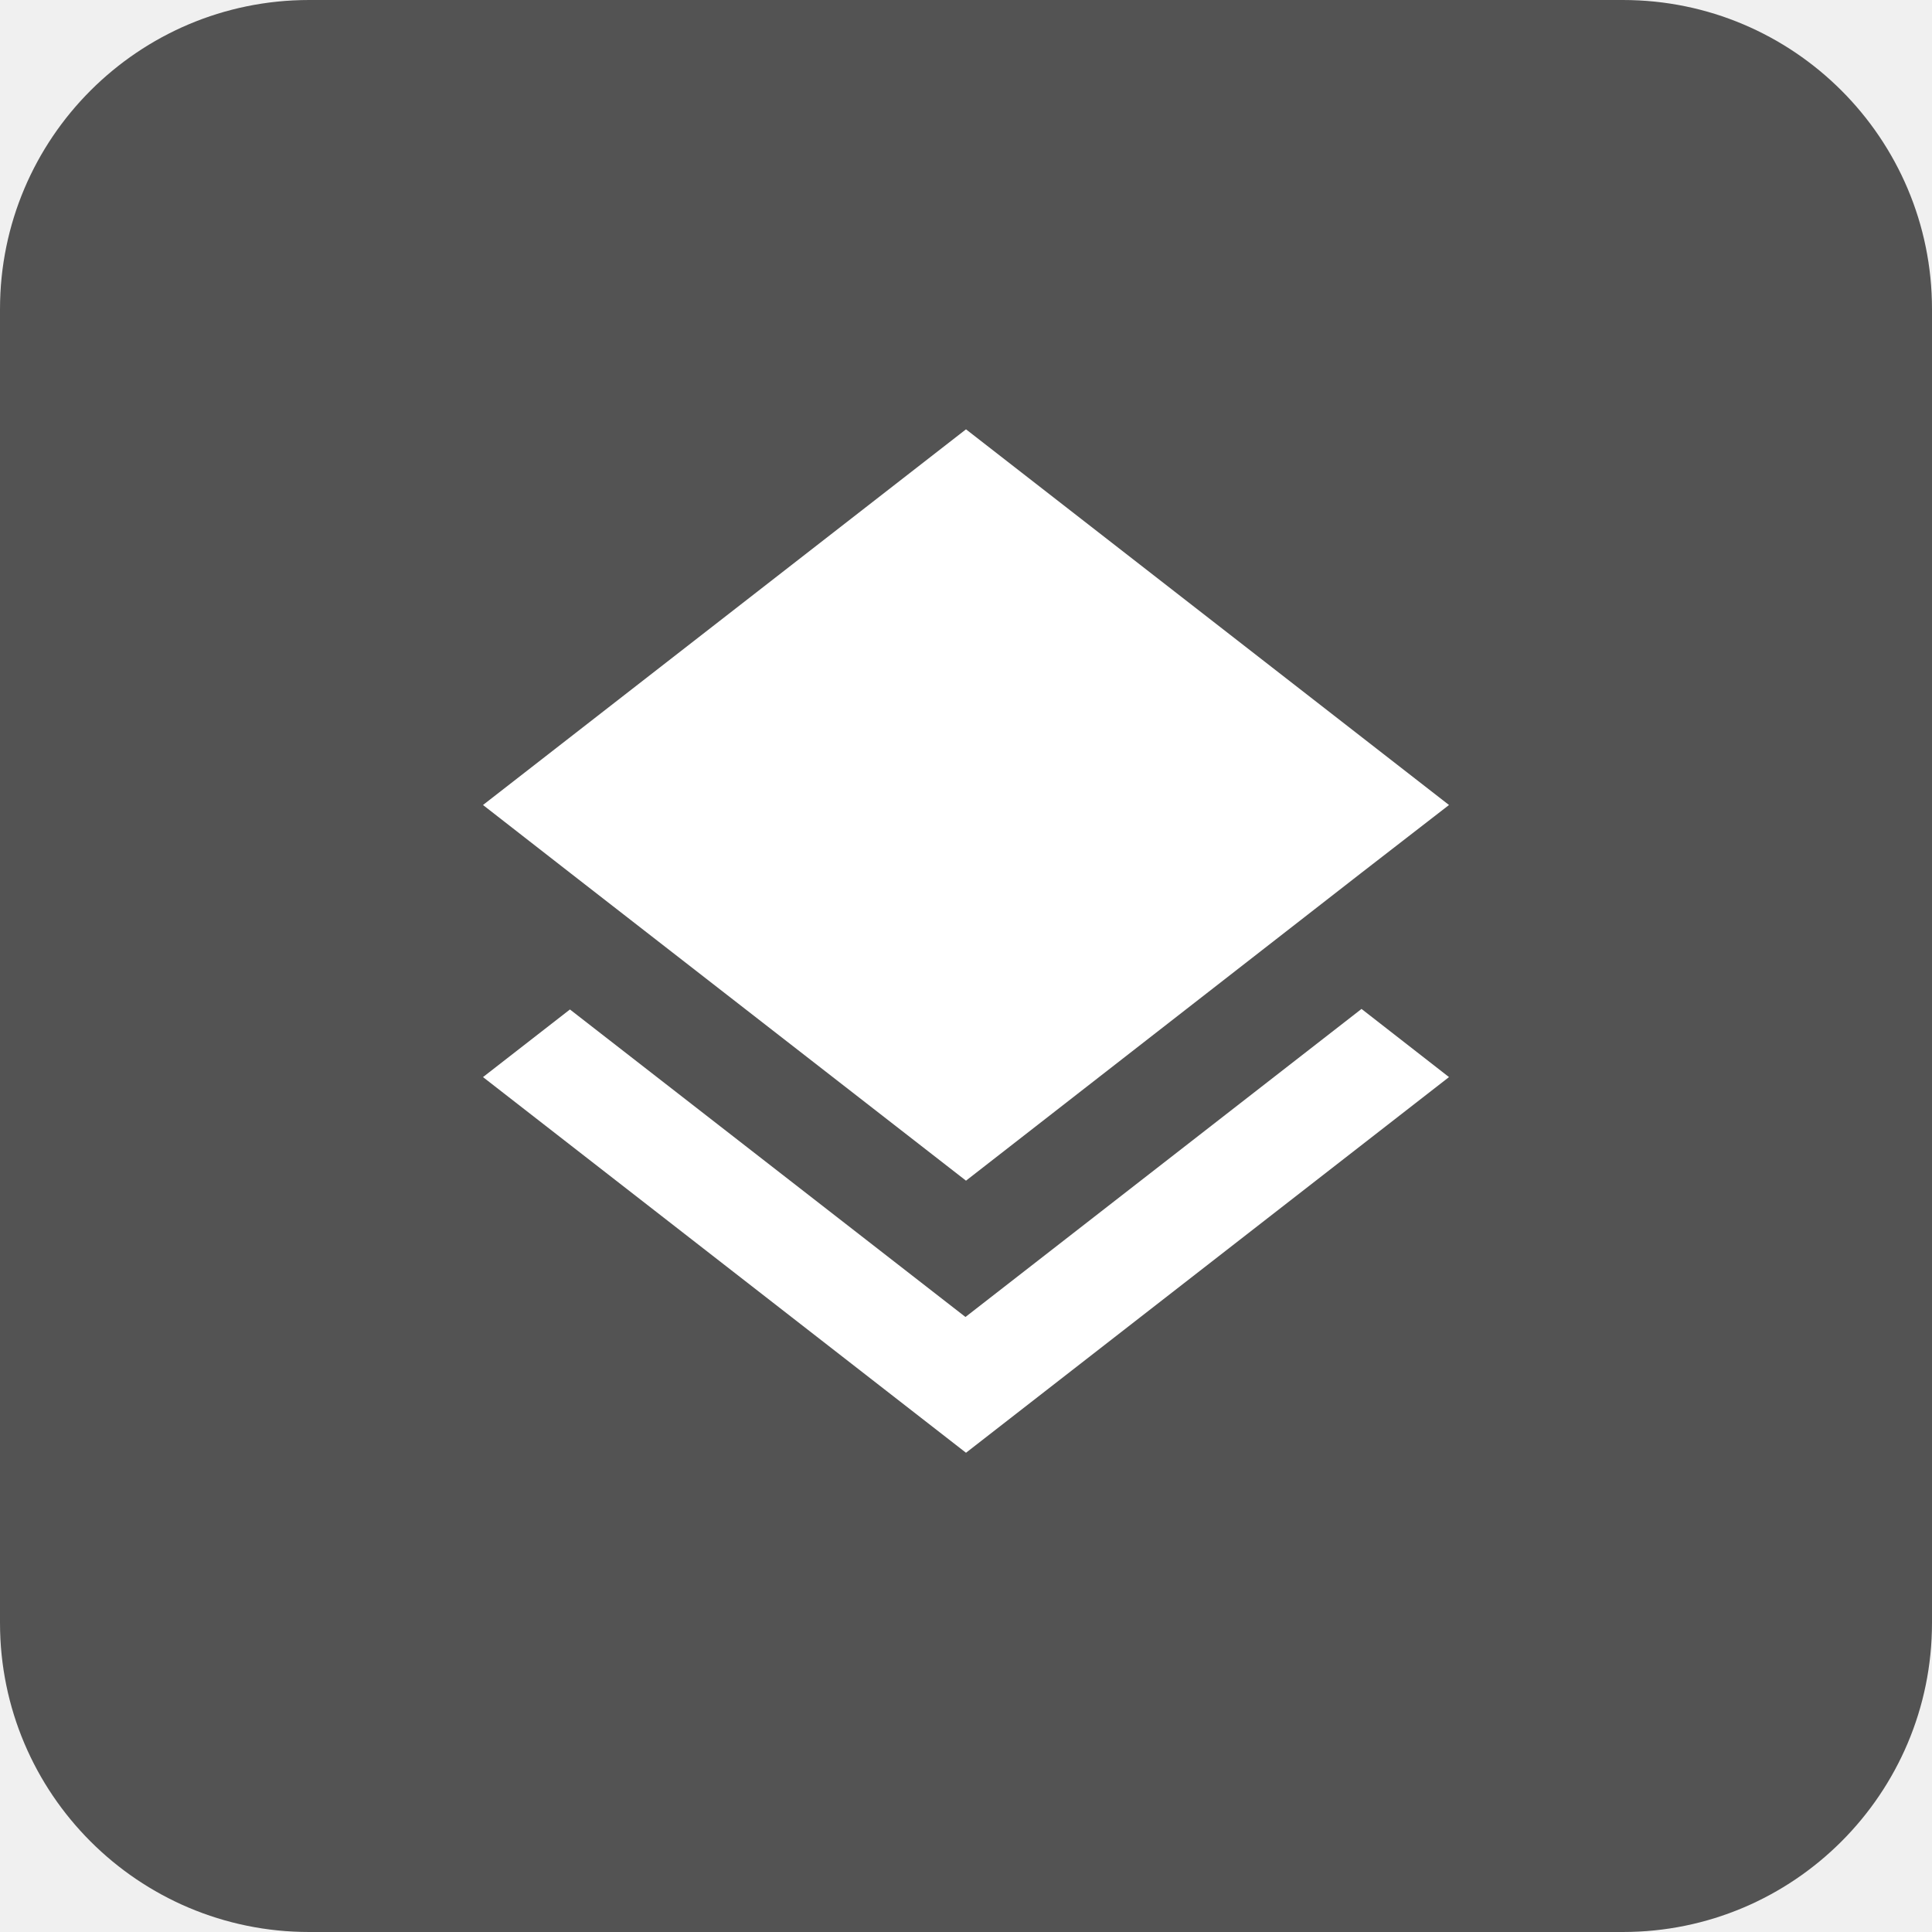
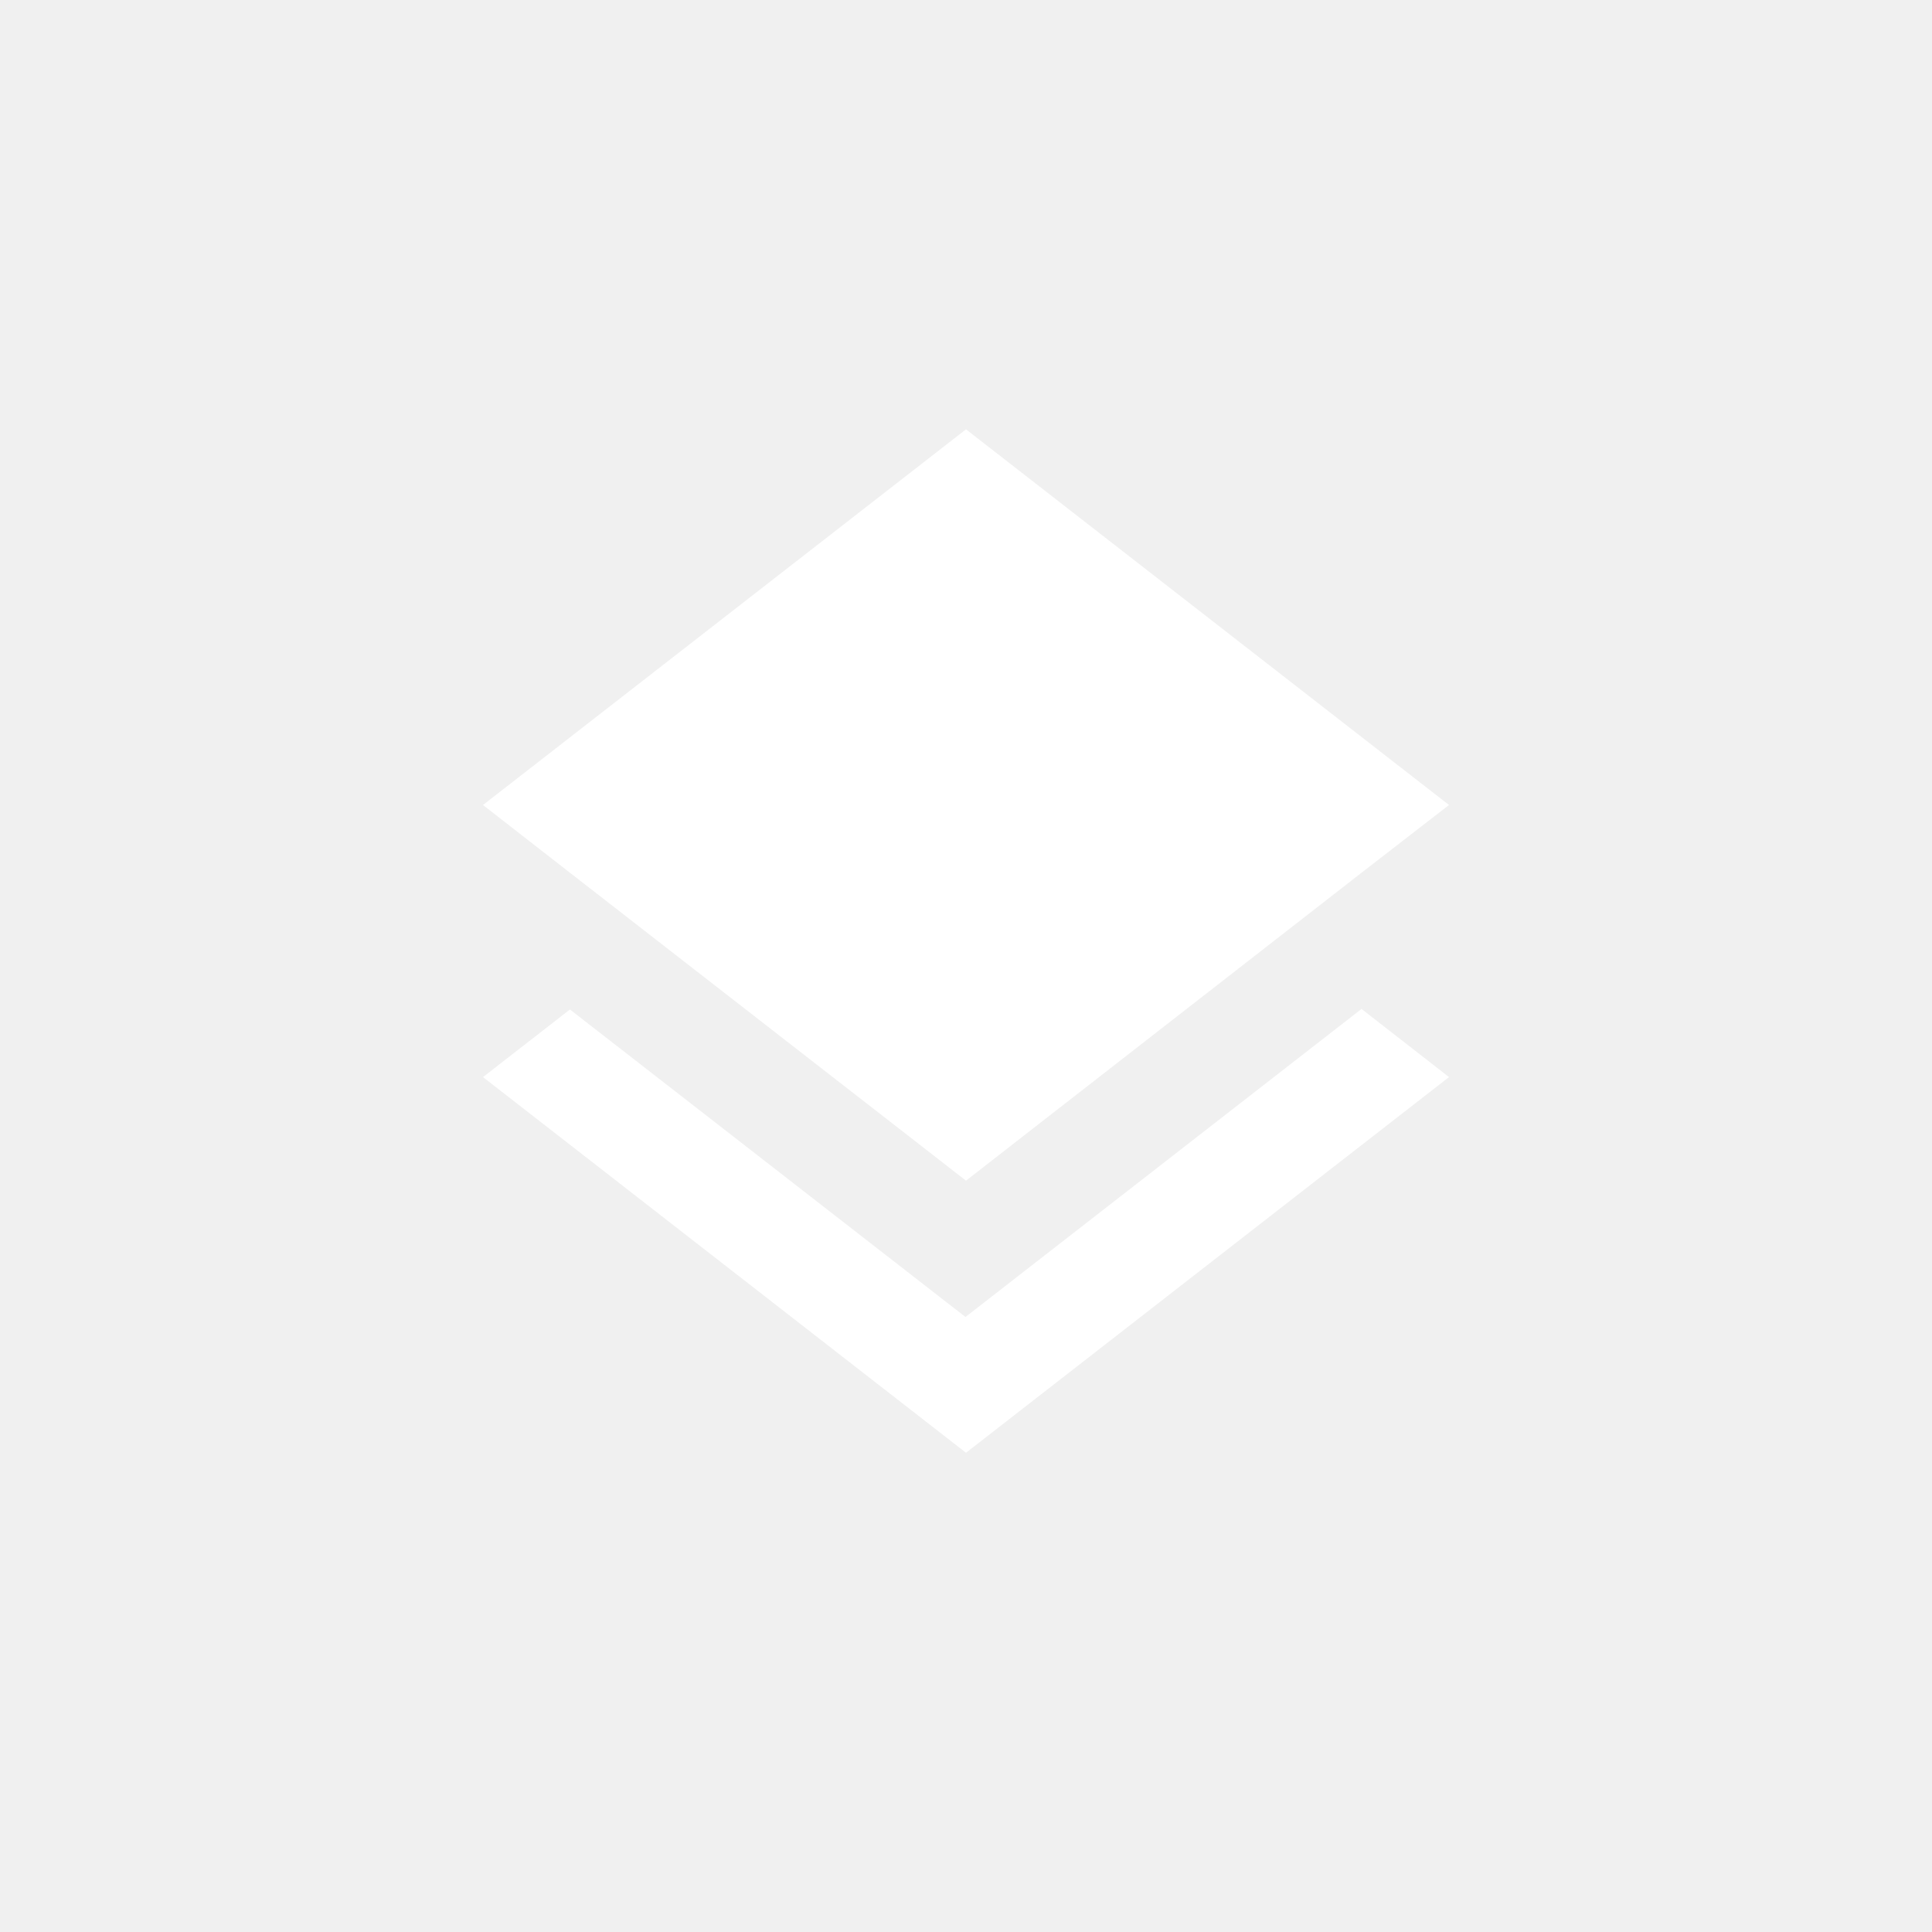
<svg xmlns="http://www.w3.org/2000/svg" width="36" height="36" viewBox="0 0 36 36" fill="none">
-   <rect opacity="0.95" width="36" height="36" rx="5.76" fill="#4C4C4C" />
  <path d="M17.99 24.54L10.62 18.81L9 20.07L18 27.07L27 20.07L25.37 18.8L17.99 24.54ZM18 22L25.36 16.27L27 15L18 8L9 15L10.63 16.27L18 22Z" fill="white" />
</svg>
